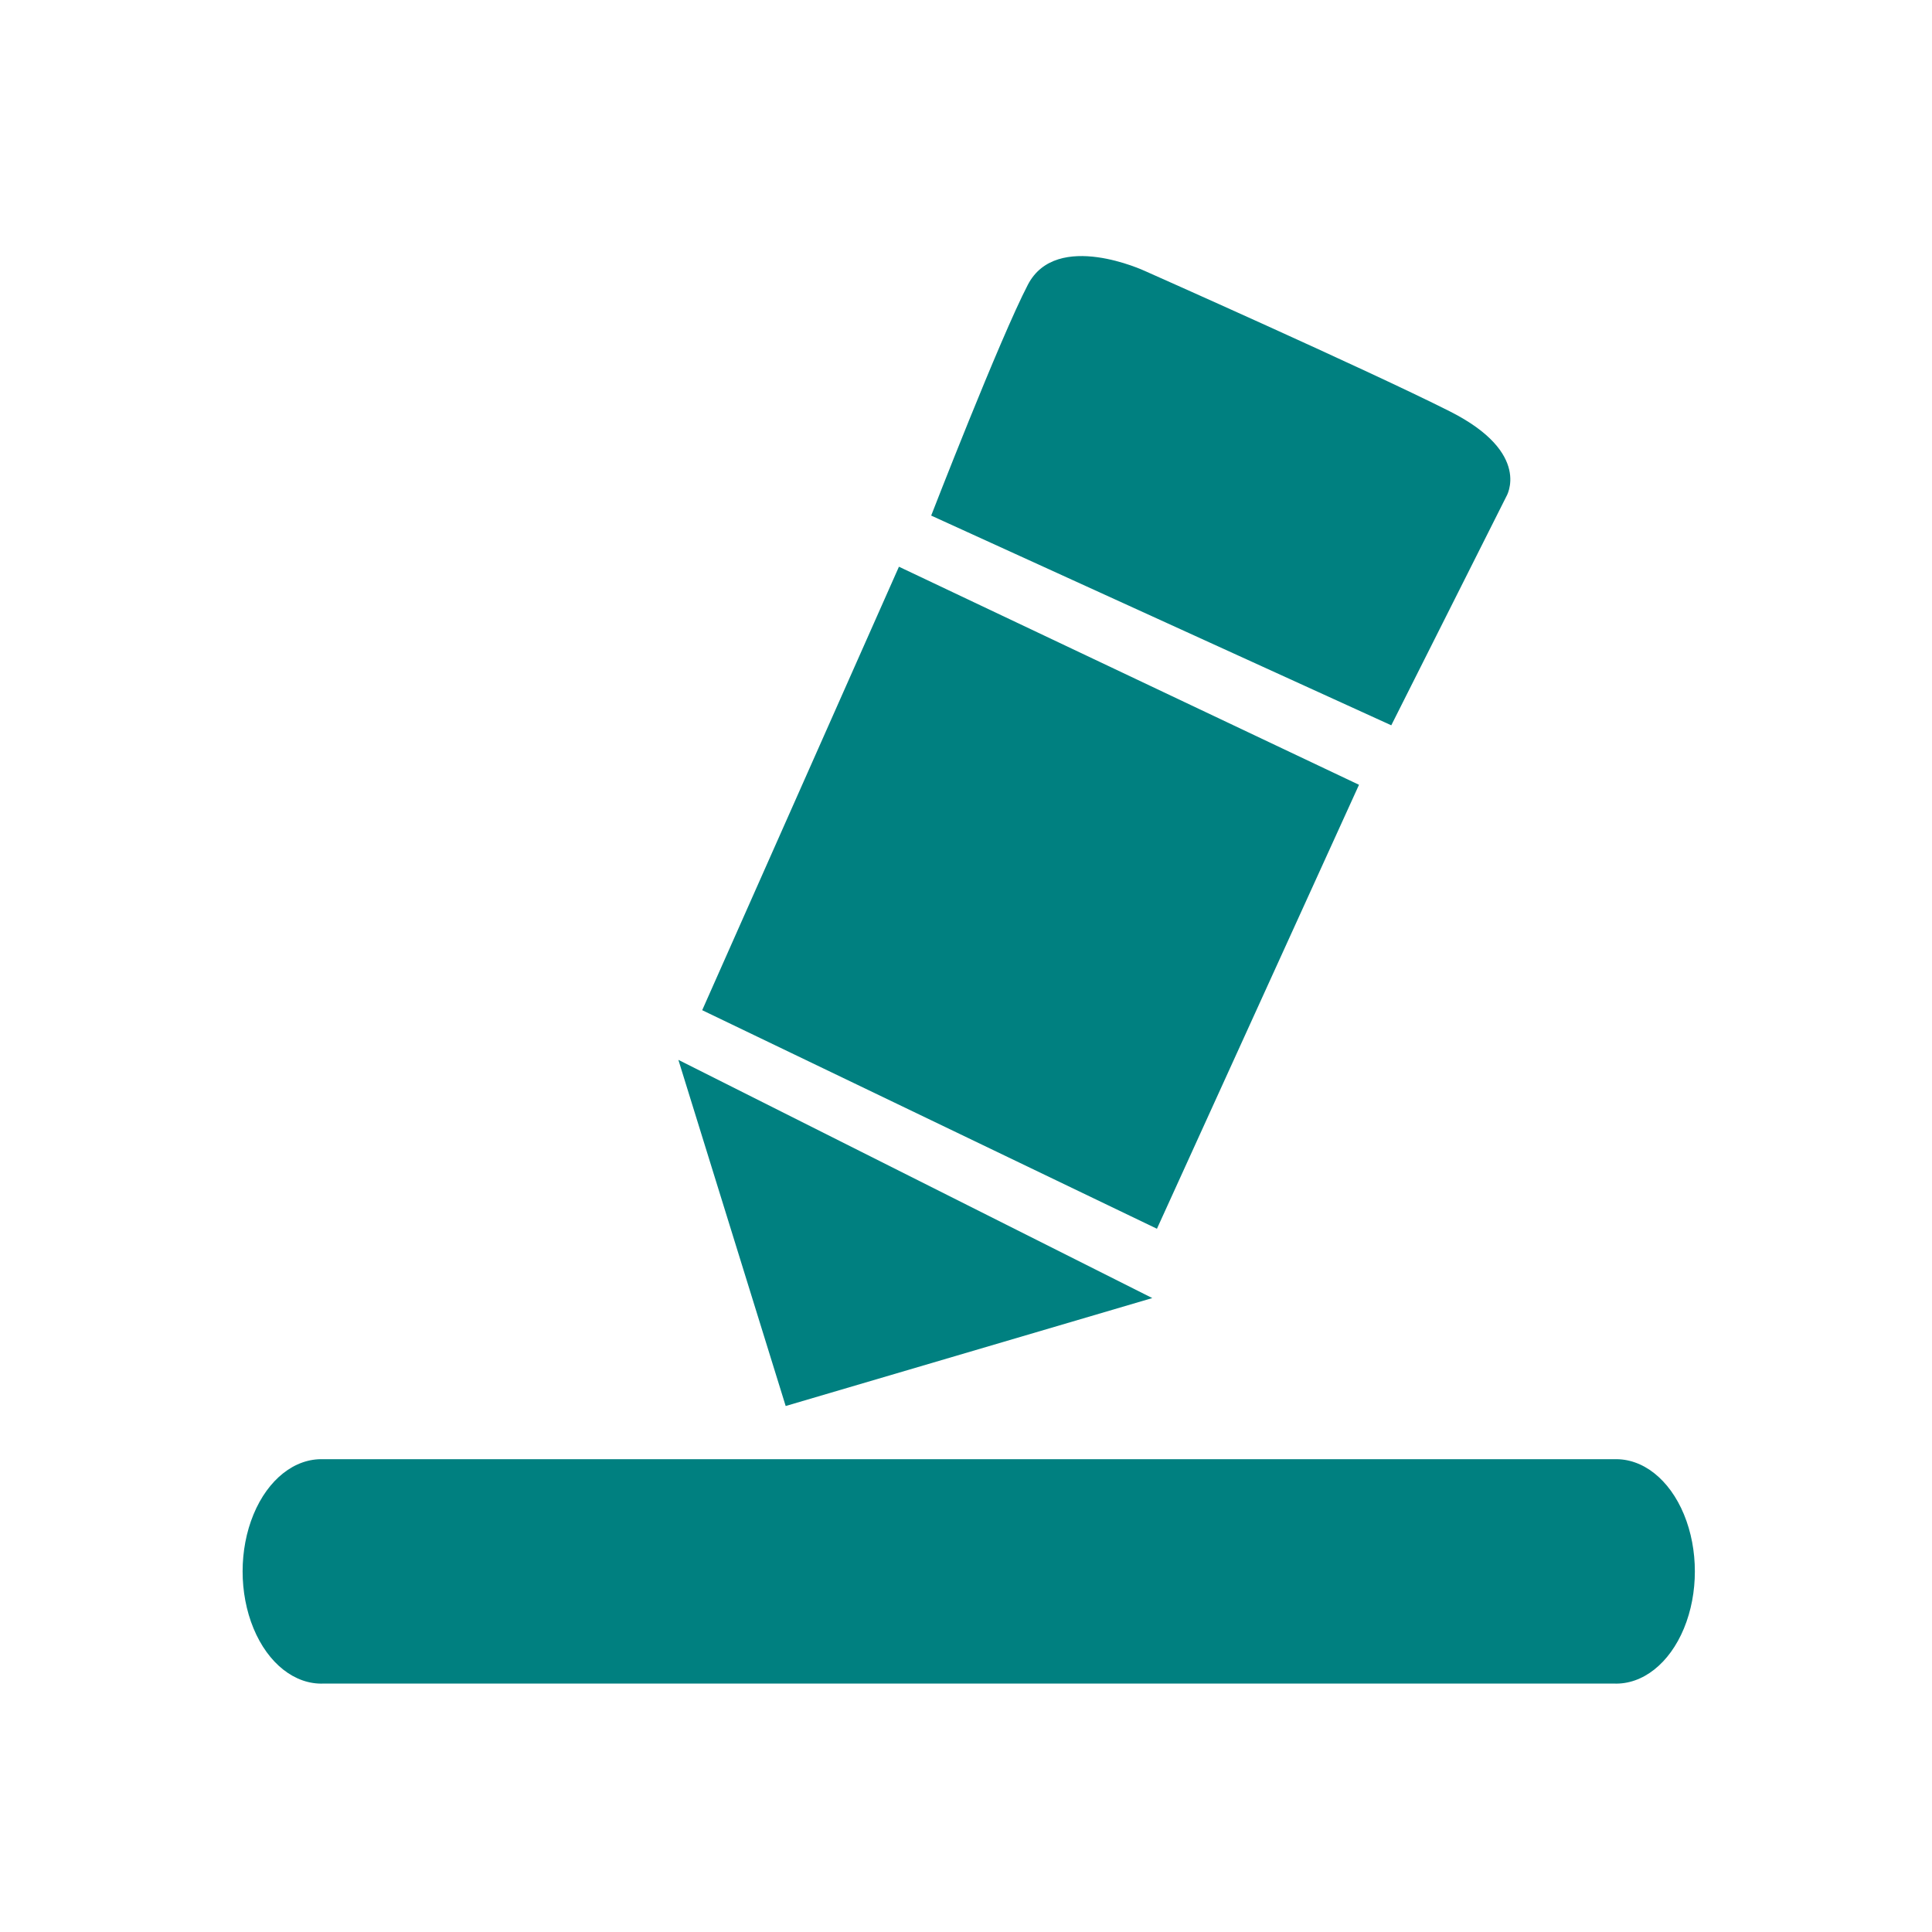
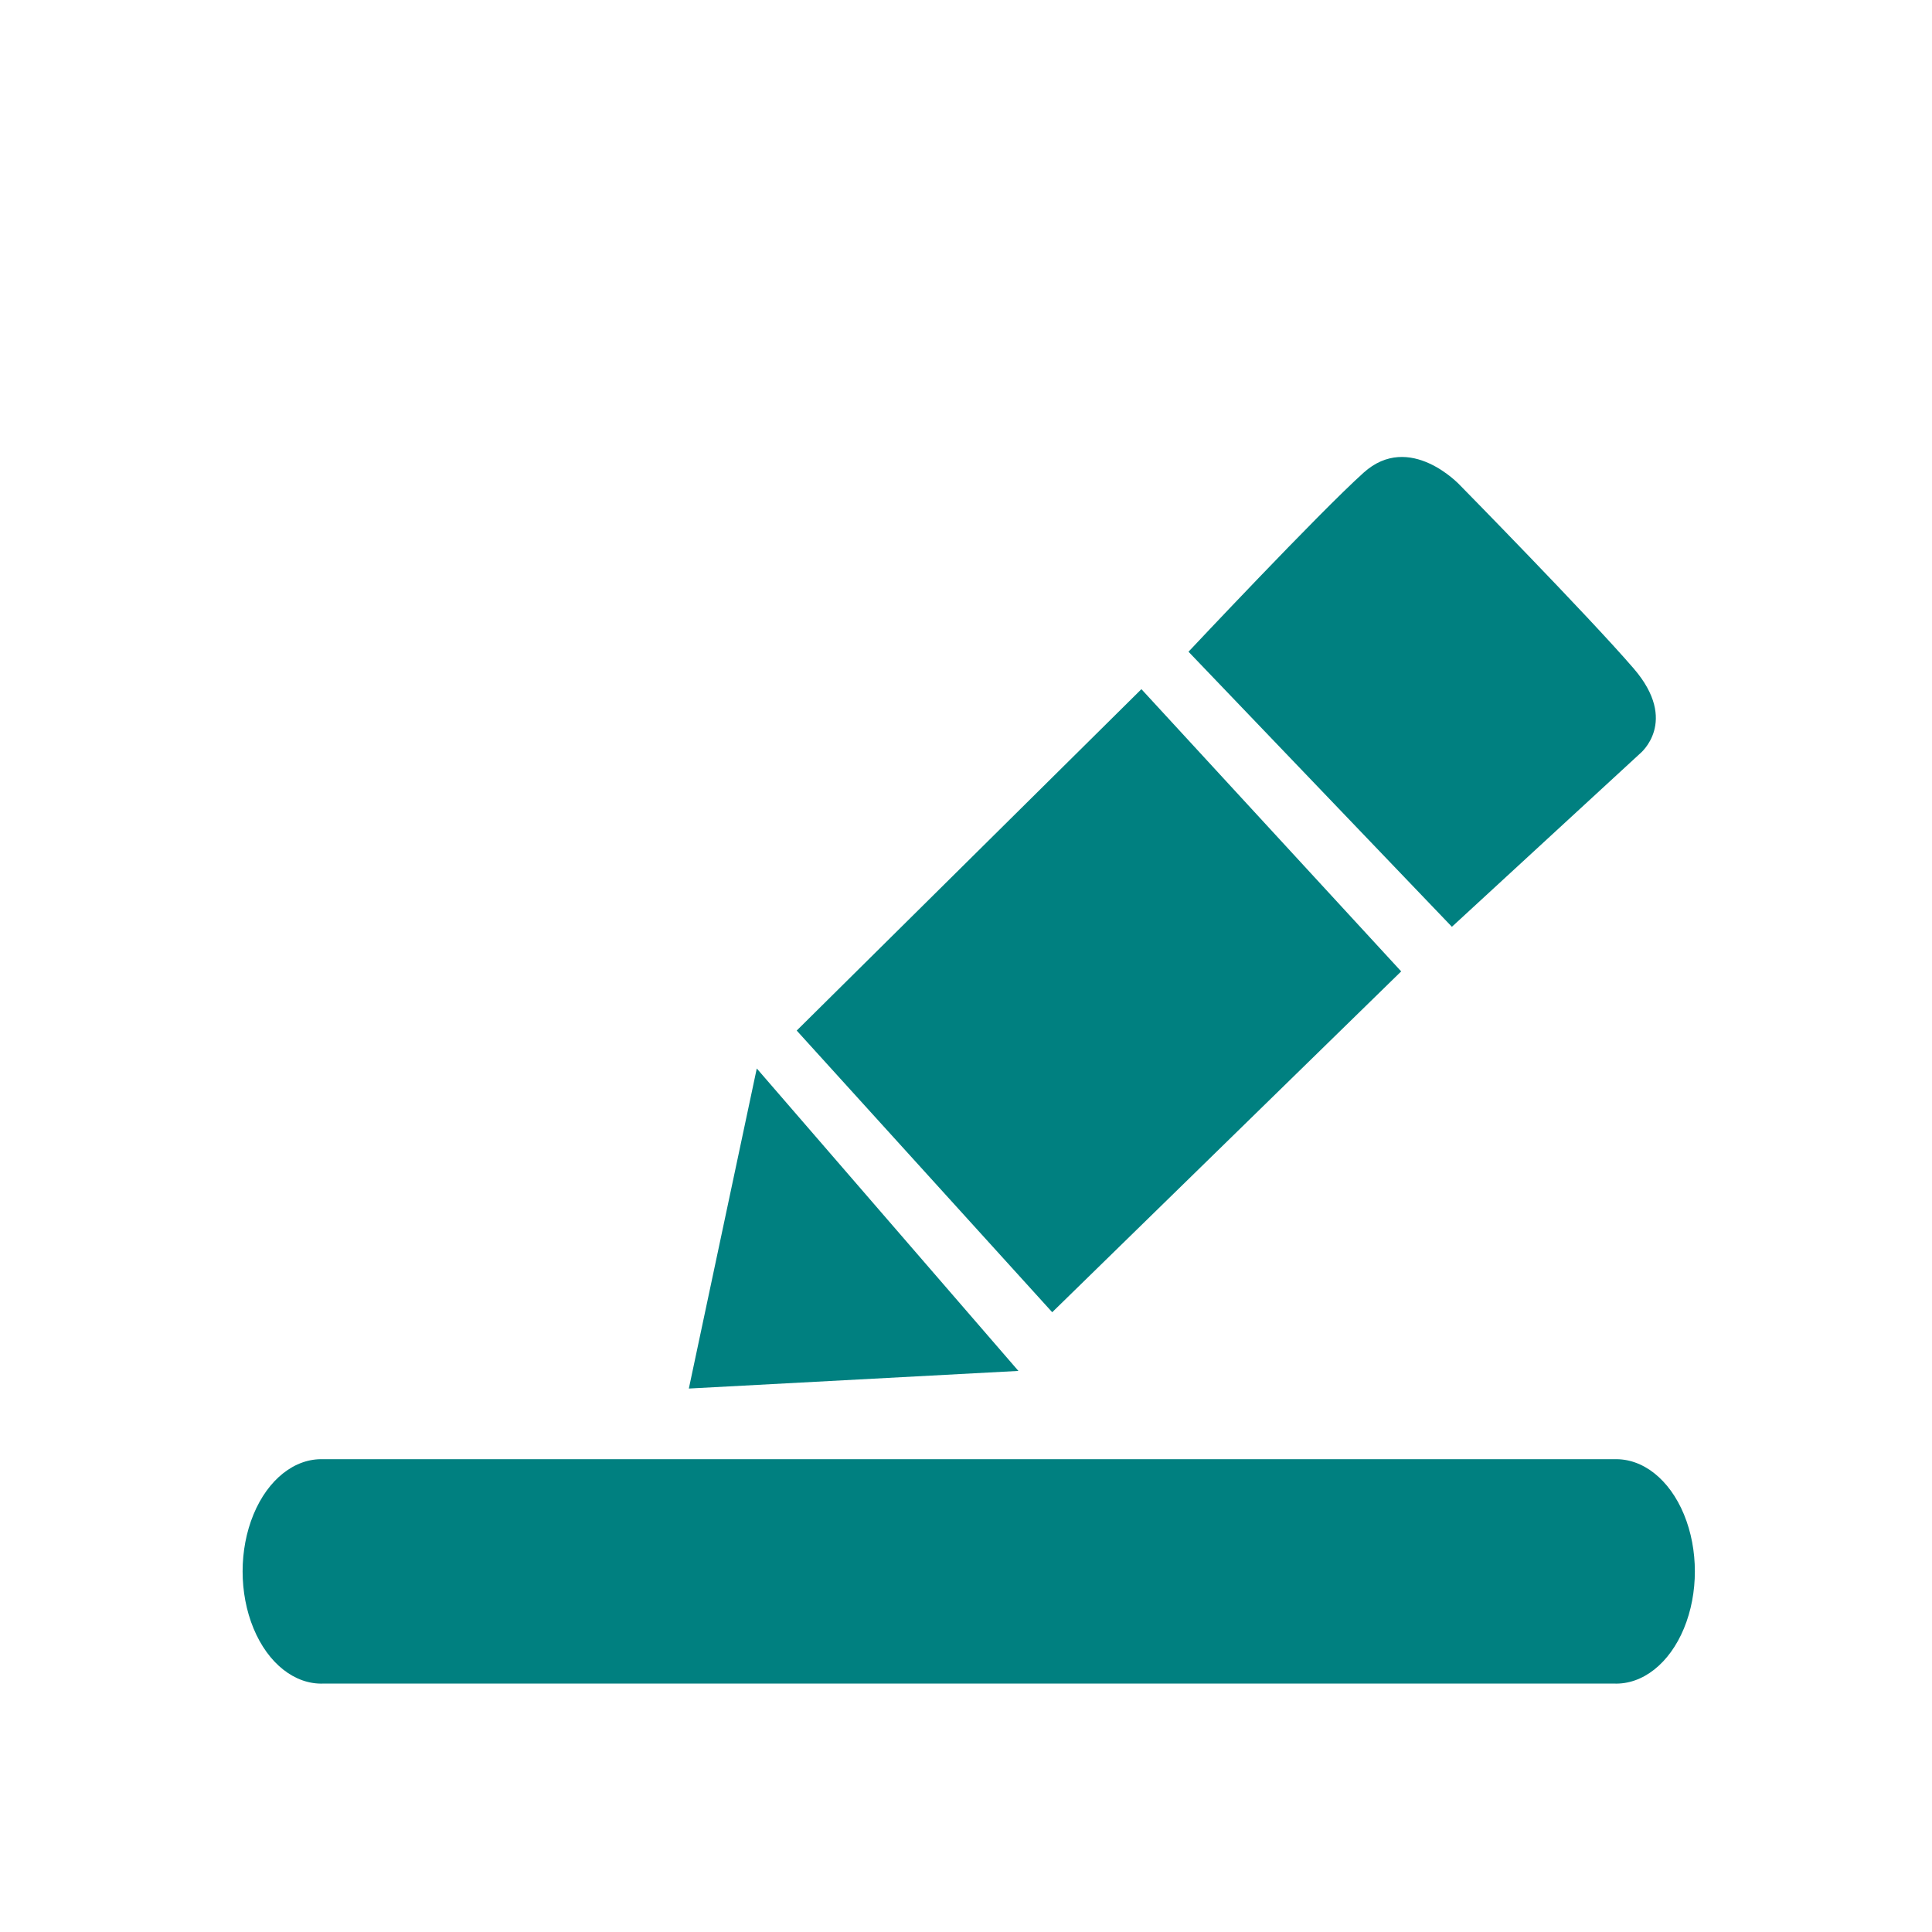
<svg xmlns="http://www.w3.org/2000/svg" version="1.1" x="0px" y="0px" width="24px" height="24px" viewBox="0 0 24 24" style="enable-background:new 0 0 24 24;" xml:space="preserve" id="svg6">
  <defs id="defs10" />
  <g style="display:none;" id="Guides">
</g>
-   <path style="fill:#008080;fill-opacity:1;fill-rule:evenodd;stroke:none;stroke-width:1px;stroke-linecap:butt;stroke-linejoin:miter;stroke-opacity:1" d="m 11.568,6.405 5.715,2.605 1.428,-2.84 c 0,0 0.332,-0.539 -0.701,-1.06 -1.033,-0.521 -3.786,-1.743 -3.786,-1.743 0,0 -1.098,-0.515 -1.455,0.169 -0.346,0.664 -1.202,2.87 -1.202,2.87 z" id="path846" />
-   <path style="fill:#008080;fill-opacity:1;fill-rule:evenodd;stroke:none;stroke-width:1px;stroke-linecap:butt;stroke-linejoin:miter;stroke-opacity:1" d="M 8.723,12.549 14.372,15.264 16.882,9.749 11.167,7.04 Z" id="path844" />
-   <path style="fill:#008080;fill-opacity:1;fill-rule:evenodd;stroke:none;stroke-width:1px;stroke-linecap:butt;stroke-linejoin:miter;stroke-opacity:1" d="m 8.427,13.166 1.333,4.3 4.554,-1.341 z" id="path842" />
+   <path style="fill:#008080;fill-opacity:1;fill-rule:evenodd;stroke:none;stroke-width:1px;stroke-linecap:butt;stroke-linejoin:miter;stroke-opacity:1" d="m 14.764,8.096 3.272,3.417 2.337,-2.152 c 0,0 0.491,-0.396 -0.079,-1.057 -0.57,-0.661 -2.16,-2.279 -2.16,-2.279 0,0 -0.622,-0.669 -1.195,-0.153 -0.556,0.5 -2.175,2.224 -2.175,2.224 z" id="path846" />
+   <path style="fill:#008080;fill-opacity:1;fill-rule:evenodd;stroke:none;stroke-width:1px;stroke-linecap:butt;stroke-linejoin:miter;stroke-opacity:1" d="m 9.897,12.802 3.174,3.499 4.335,-4.234 -3.227,-3.506 z" id="path844" />
+   <path style="fill:#008080;fill-opacity:1;fill-rule:evenodd;stroke:none;stroke-width:1px;stroke-linecap:butt;stroke-linejoin:miter;stroke-opacity:1" d="M 9.401,13.273 8.557,17.249 12.651,17.03 Z" id="path842" />
  <path style="fill:#008080;fill-opacity:1;fill-rule:evenodd;stroke:none;stroke-width:1px;stroke-linecap:butt;stroke-linejoin:miter;stroke-opacity:1" d="m 4.018,18.127 a 0.978,1.394 0 1 0 0,2.787 H 20.05 a 0.978,1.394 0 1 0 0,-2.787 z" id="path834" />
</svg>
